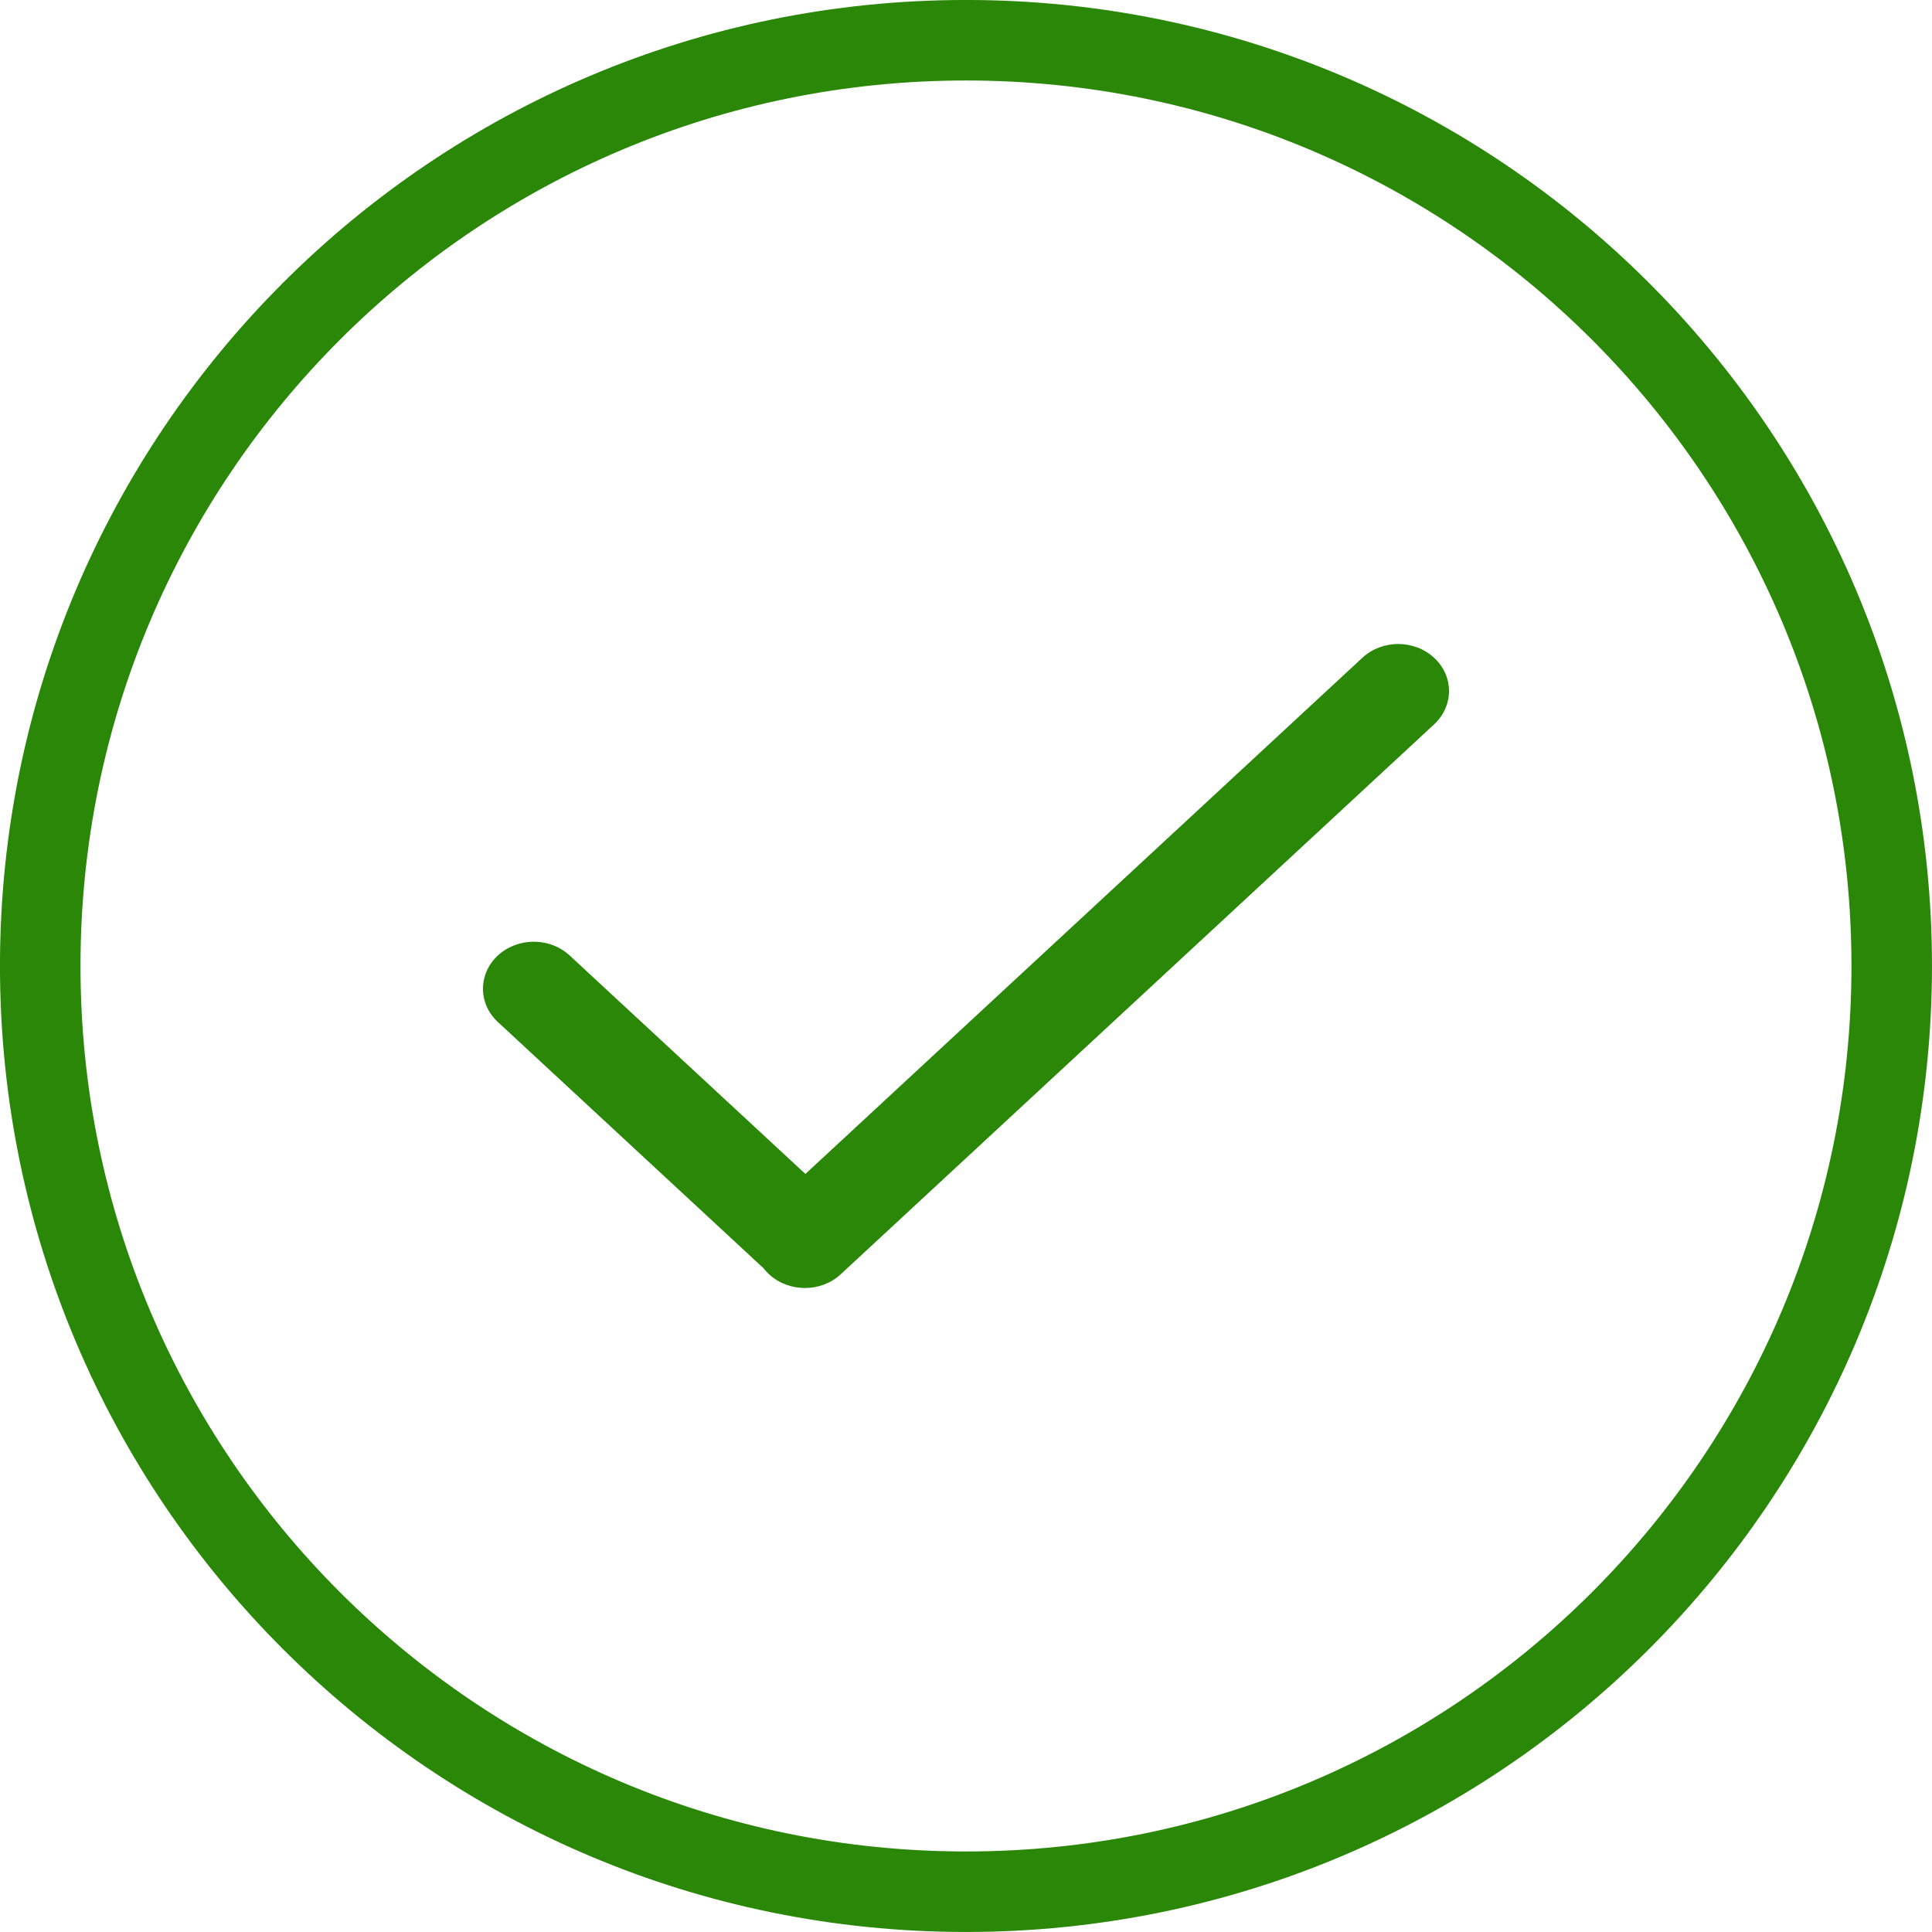
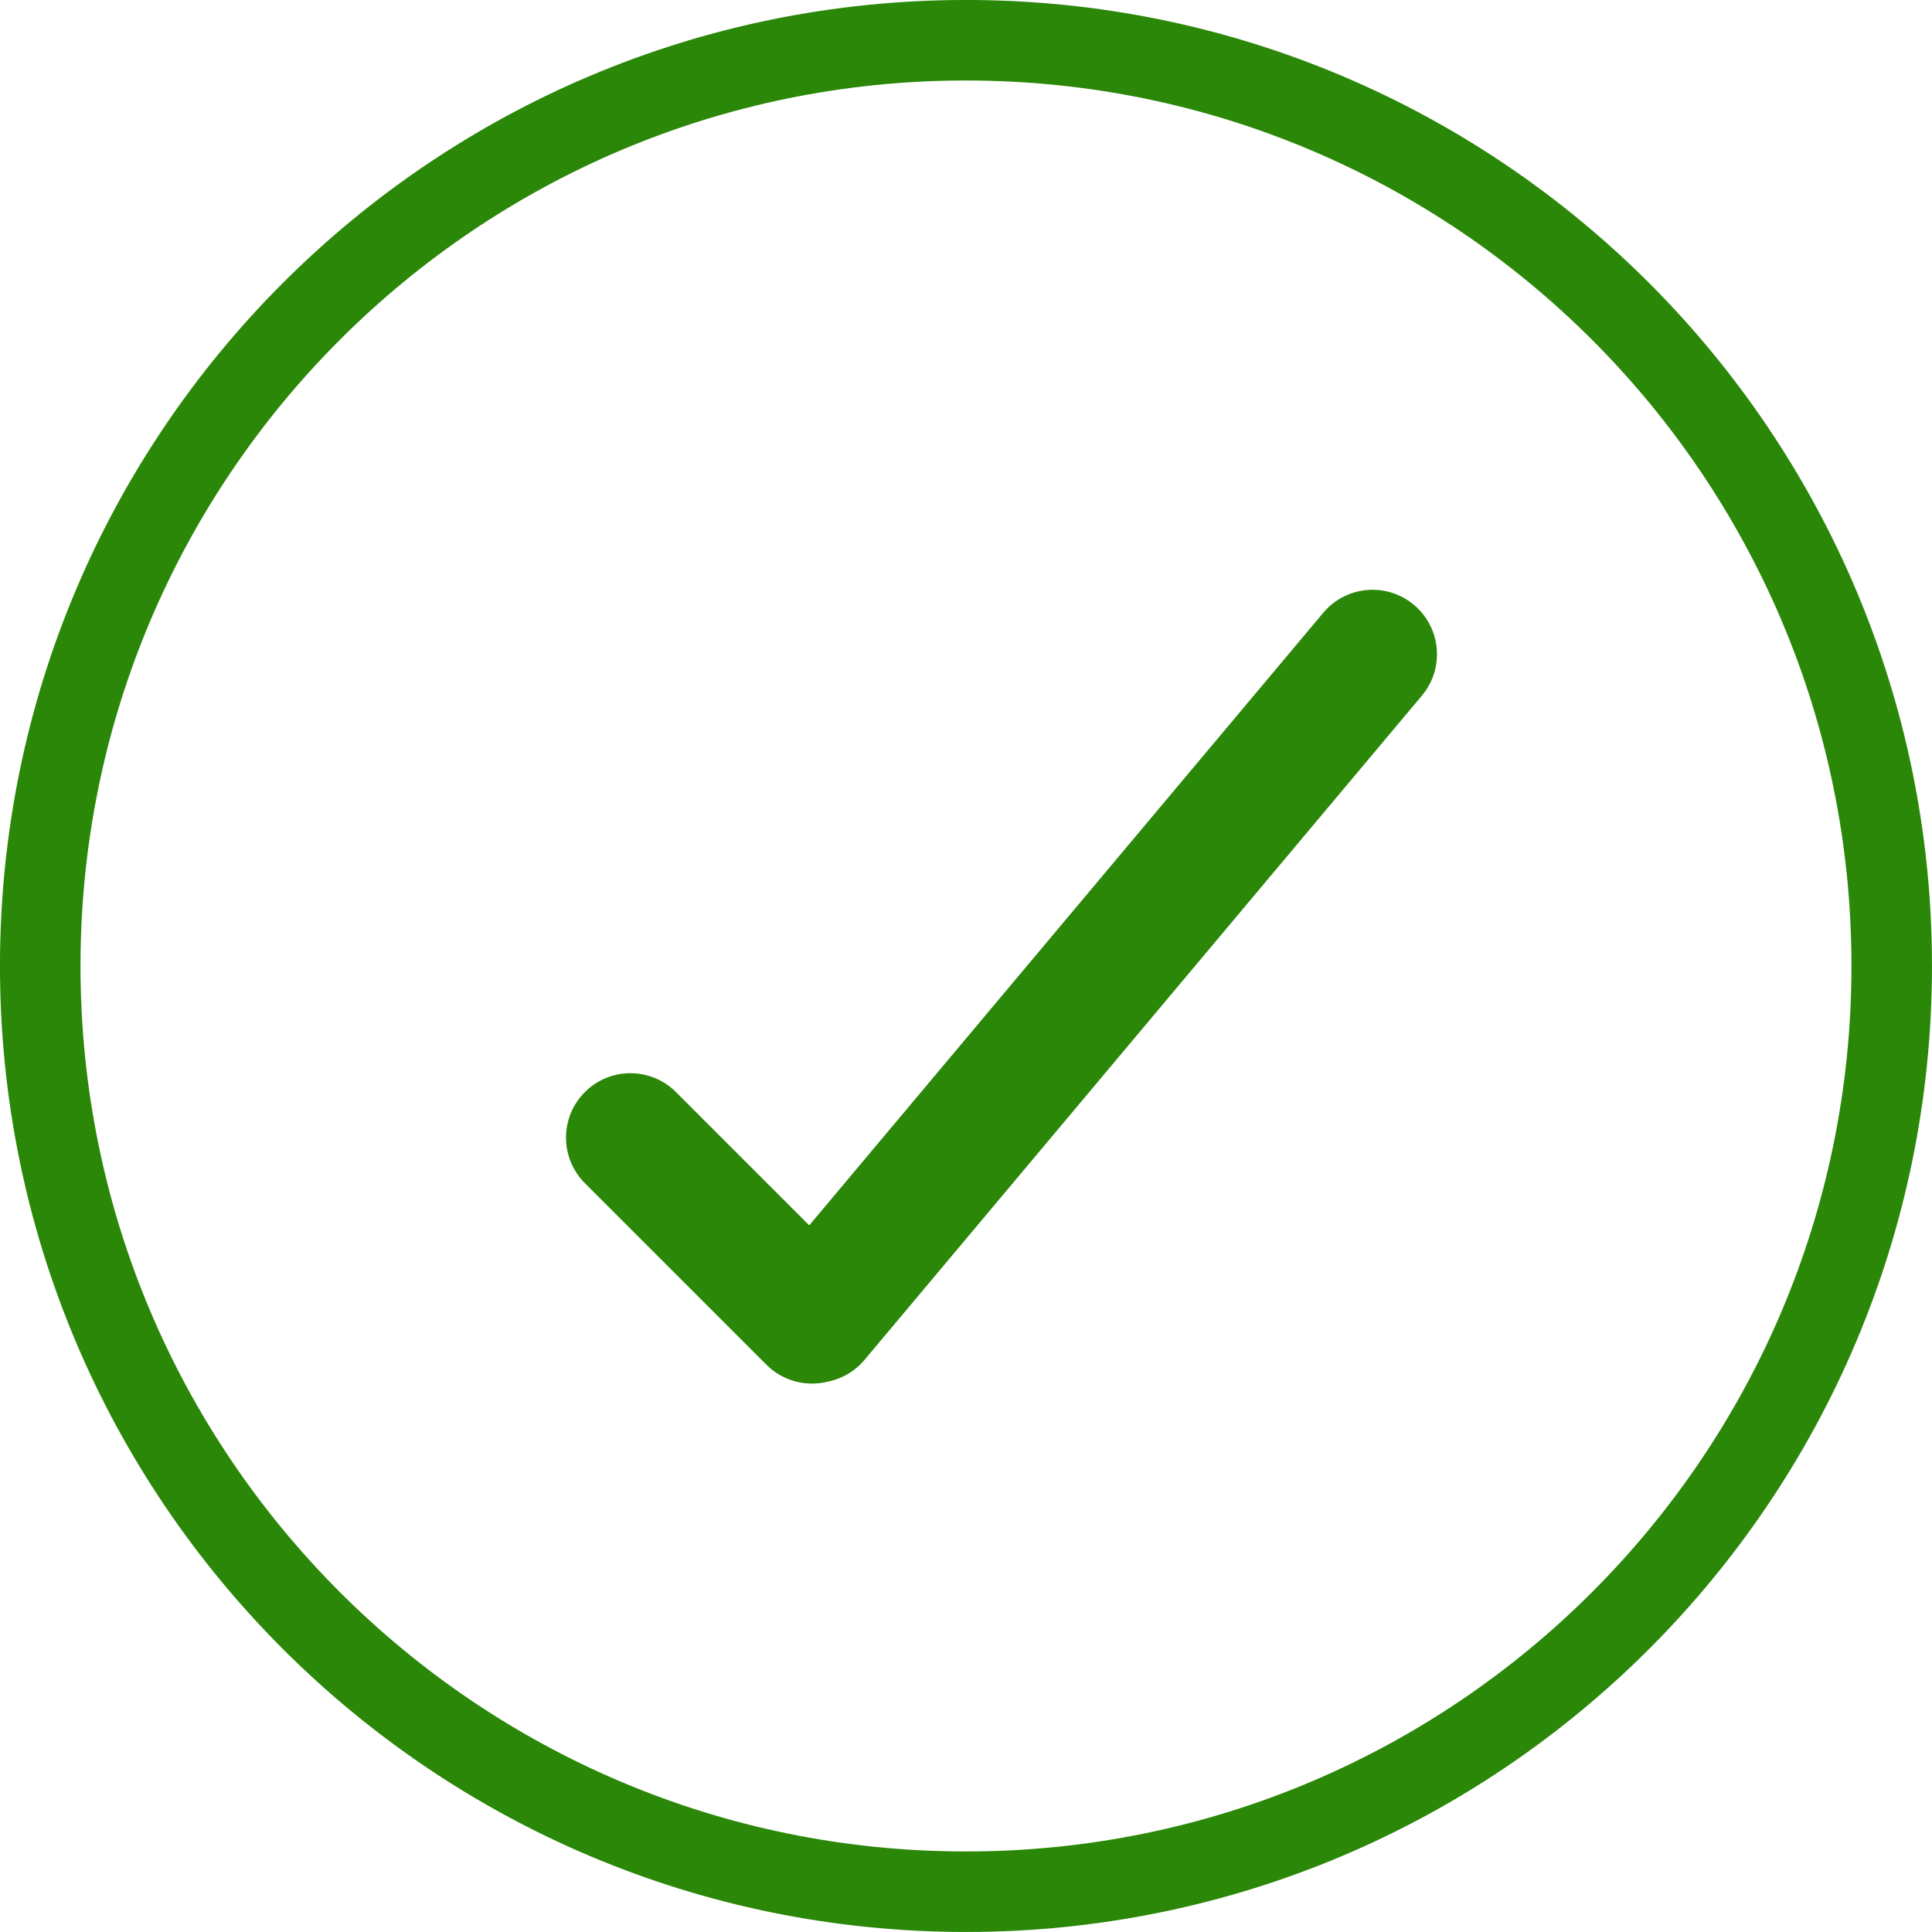
<svg xmlns="http://www.w3.org/2000/svg" width="40" height="40" viewBox="0 0 40 40" fill="none">
  <rect x="0.833" y="0.833" width="38.333" height="38.333" rx="19.167" stroke="#2A8708" stroke-width="1.667" />
-   <path fill-rule="evenodd" clip-rule="evenodd" d="M15.803 26.251C15.838 26.297 15.877 26.34 15.921 26.381C16.332 26.762 16.998 26.762 17.408 26.381L29.692 14.997C30.103 14.616 30.103 13.999 29.692 13.619C29.282 13.238 28.616 13.238 28.206 13.619L16.675 24.305L11.794 19.782C11.384 19.402 10.718 19.402 10.308 19.782C9.897 20.163 9.897 20.78 10.308 21.16L15.759 26.212C15.773 26.226 15.788 26.238 15.803 26.251Z" fill="#2A8708" />
+   <rect x="11.166" y="23.553" width="2.667" height="7.982" rx="1.333" transform="rotate(-45 11.1665 23.5527)" fill="#2A8708" />
+   <rect x="28.253" y="11.666" width="2.667" height="20.618" rx="1.333" transform="rotate(40 28.2527 11.666)" fill="#2A8708" />
</svg>
